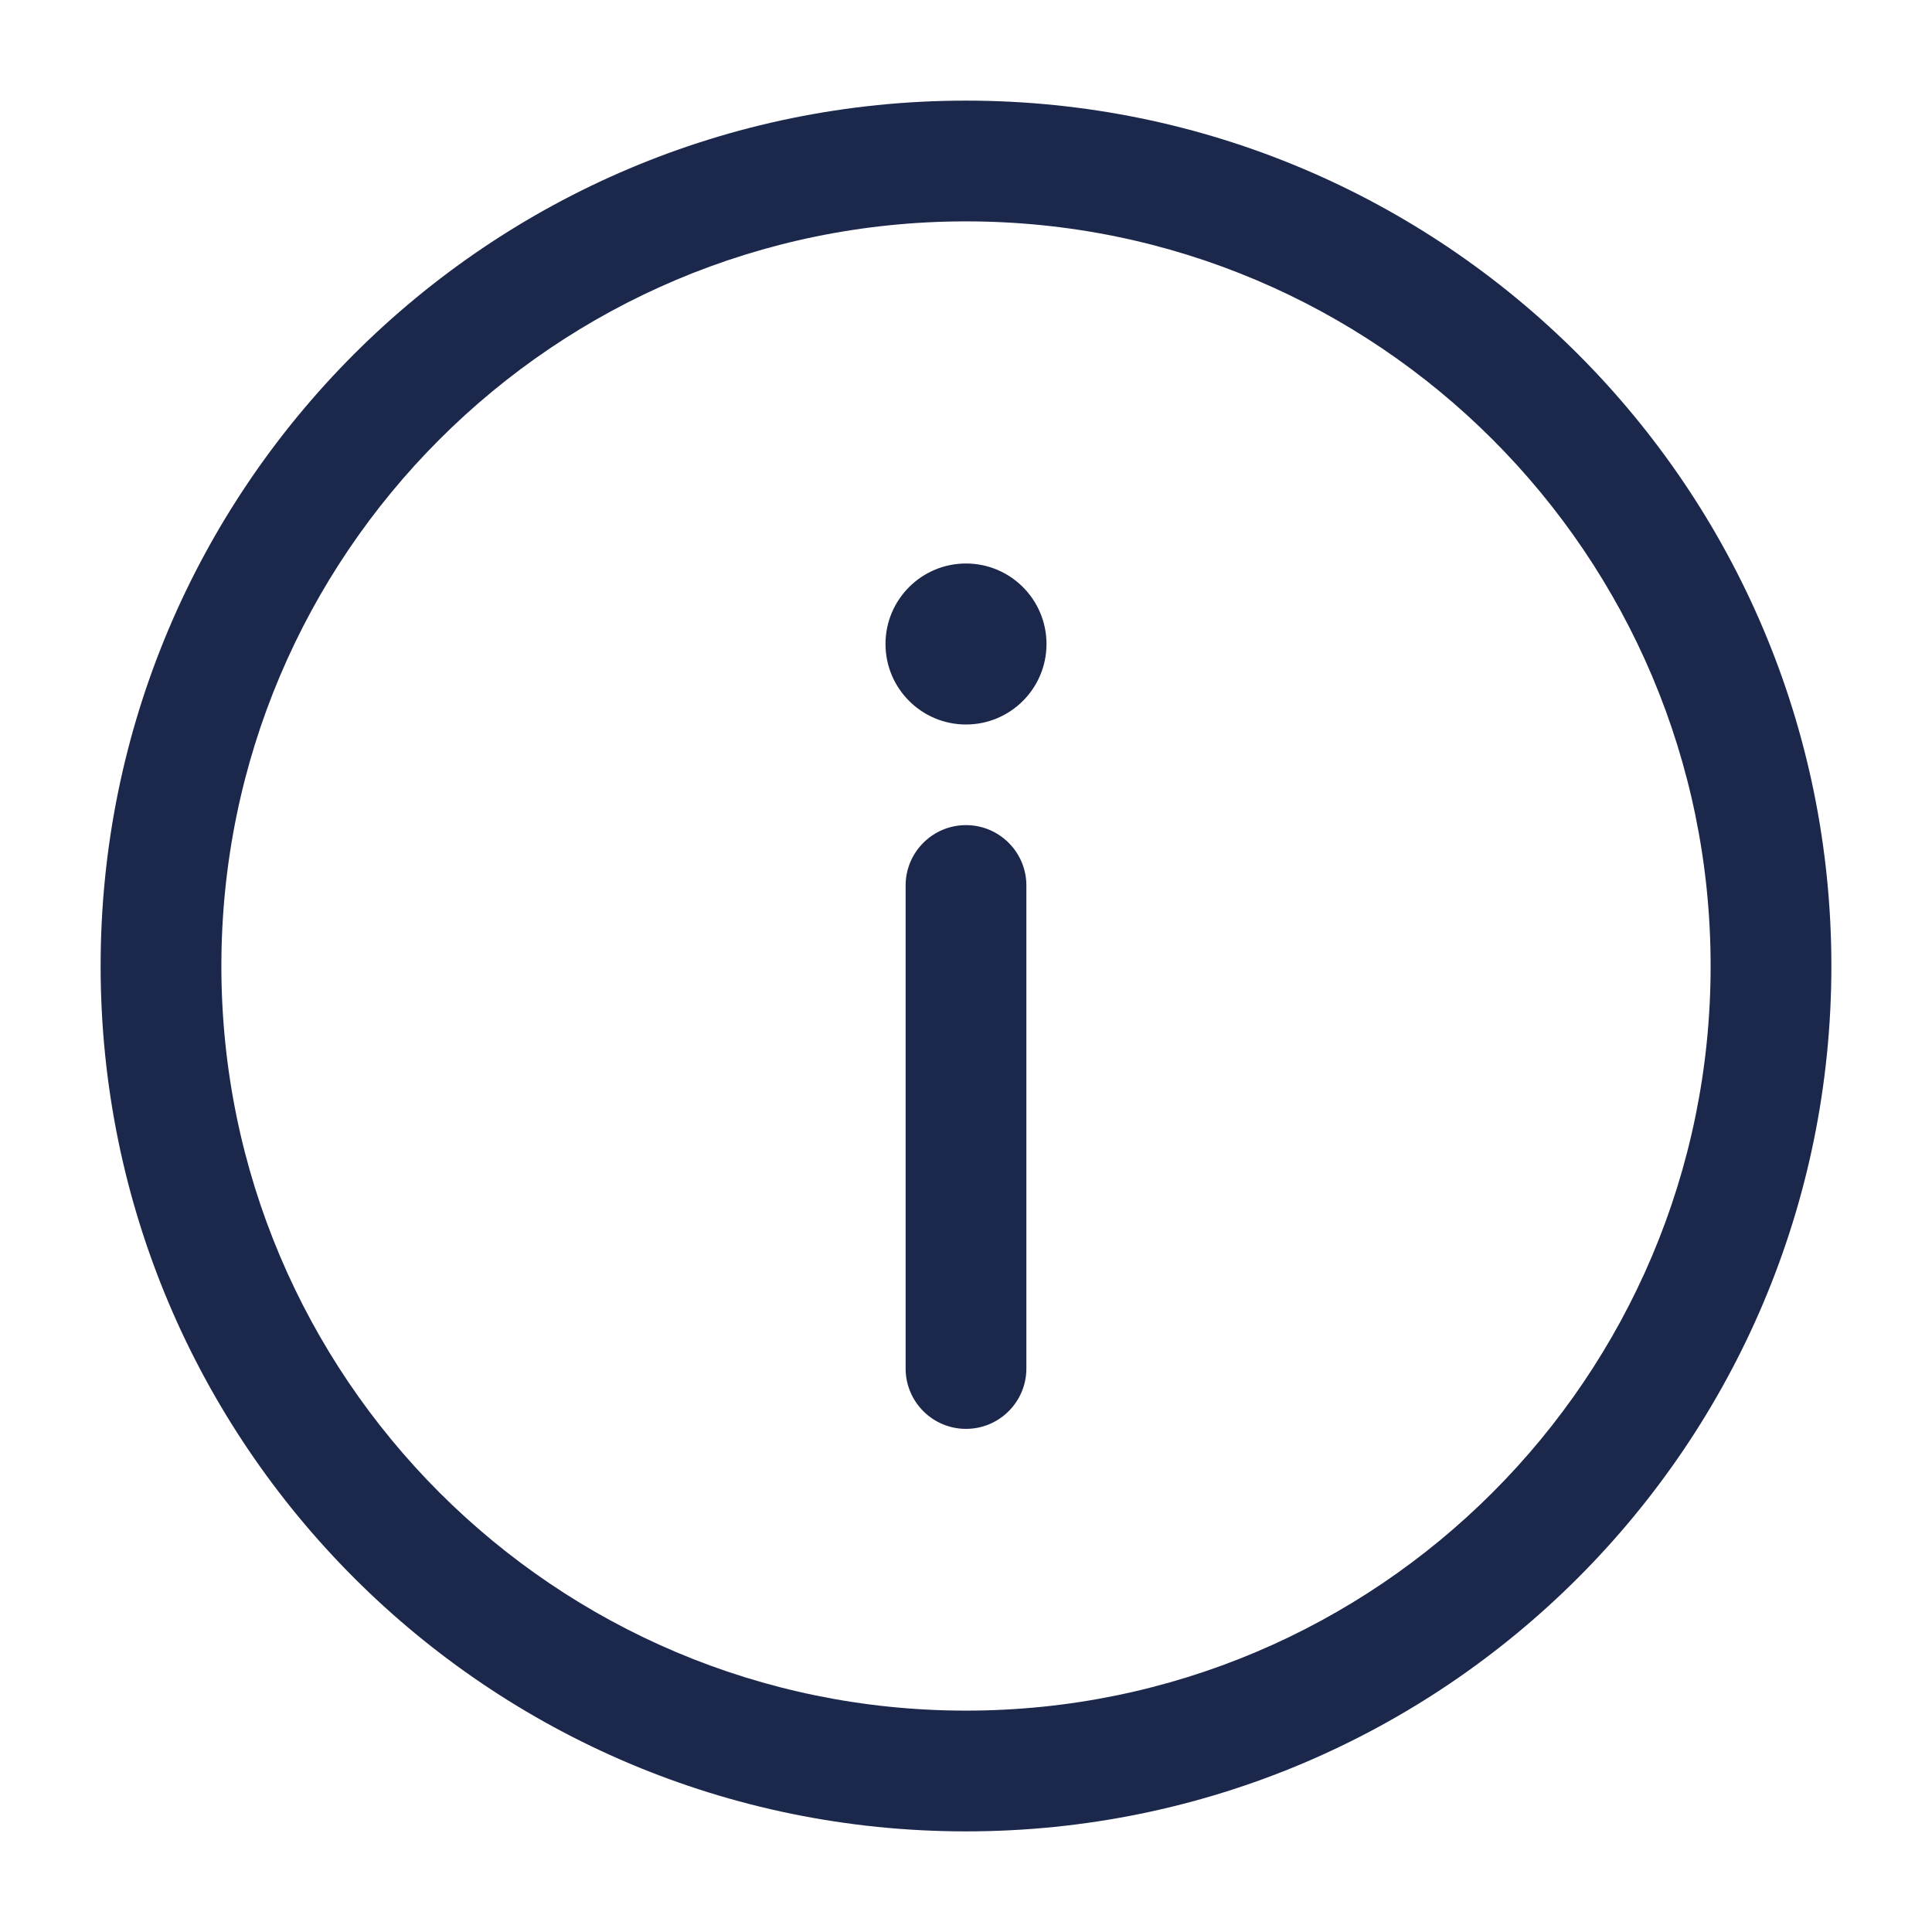
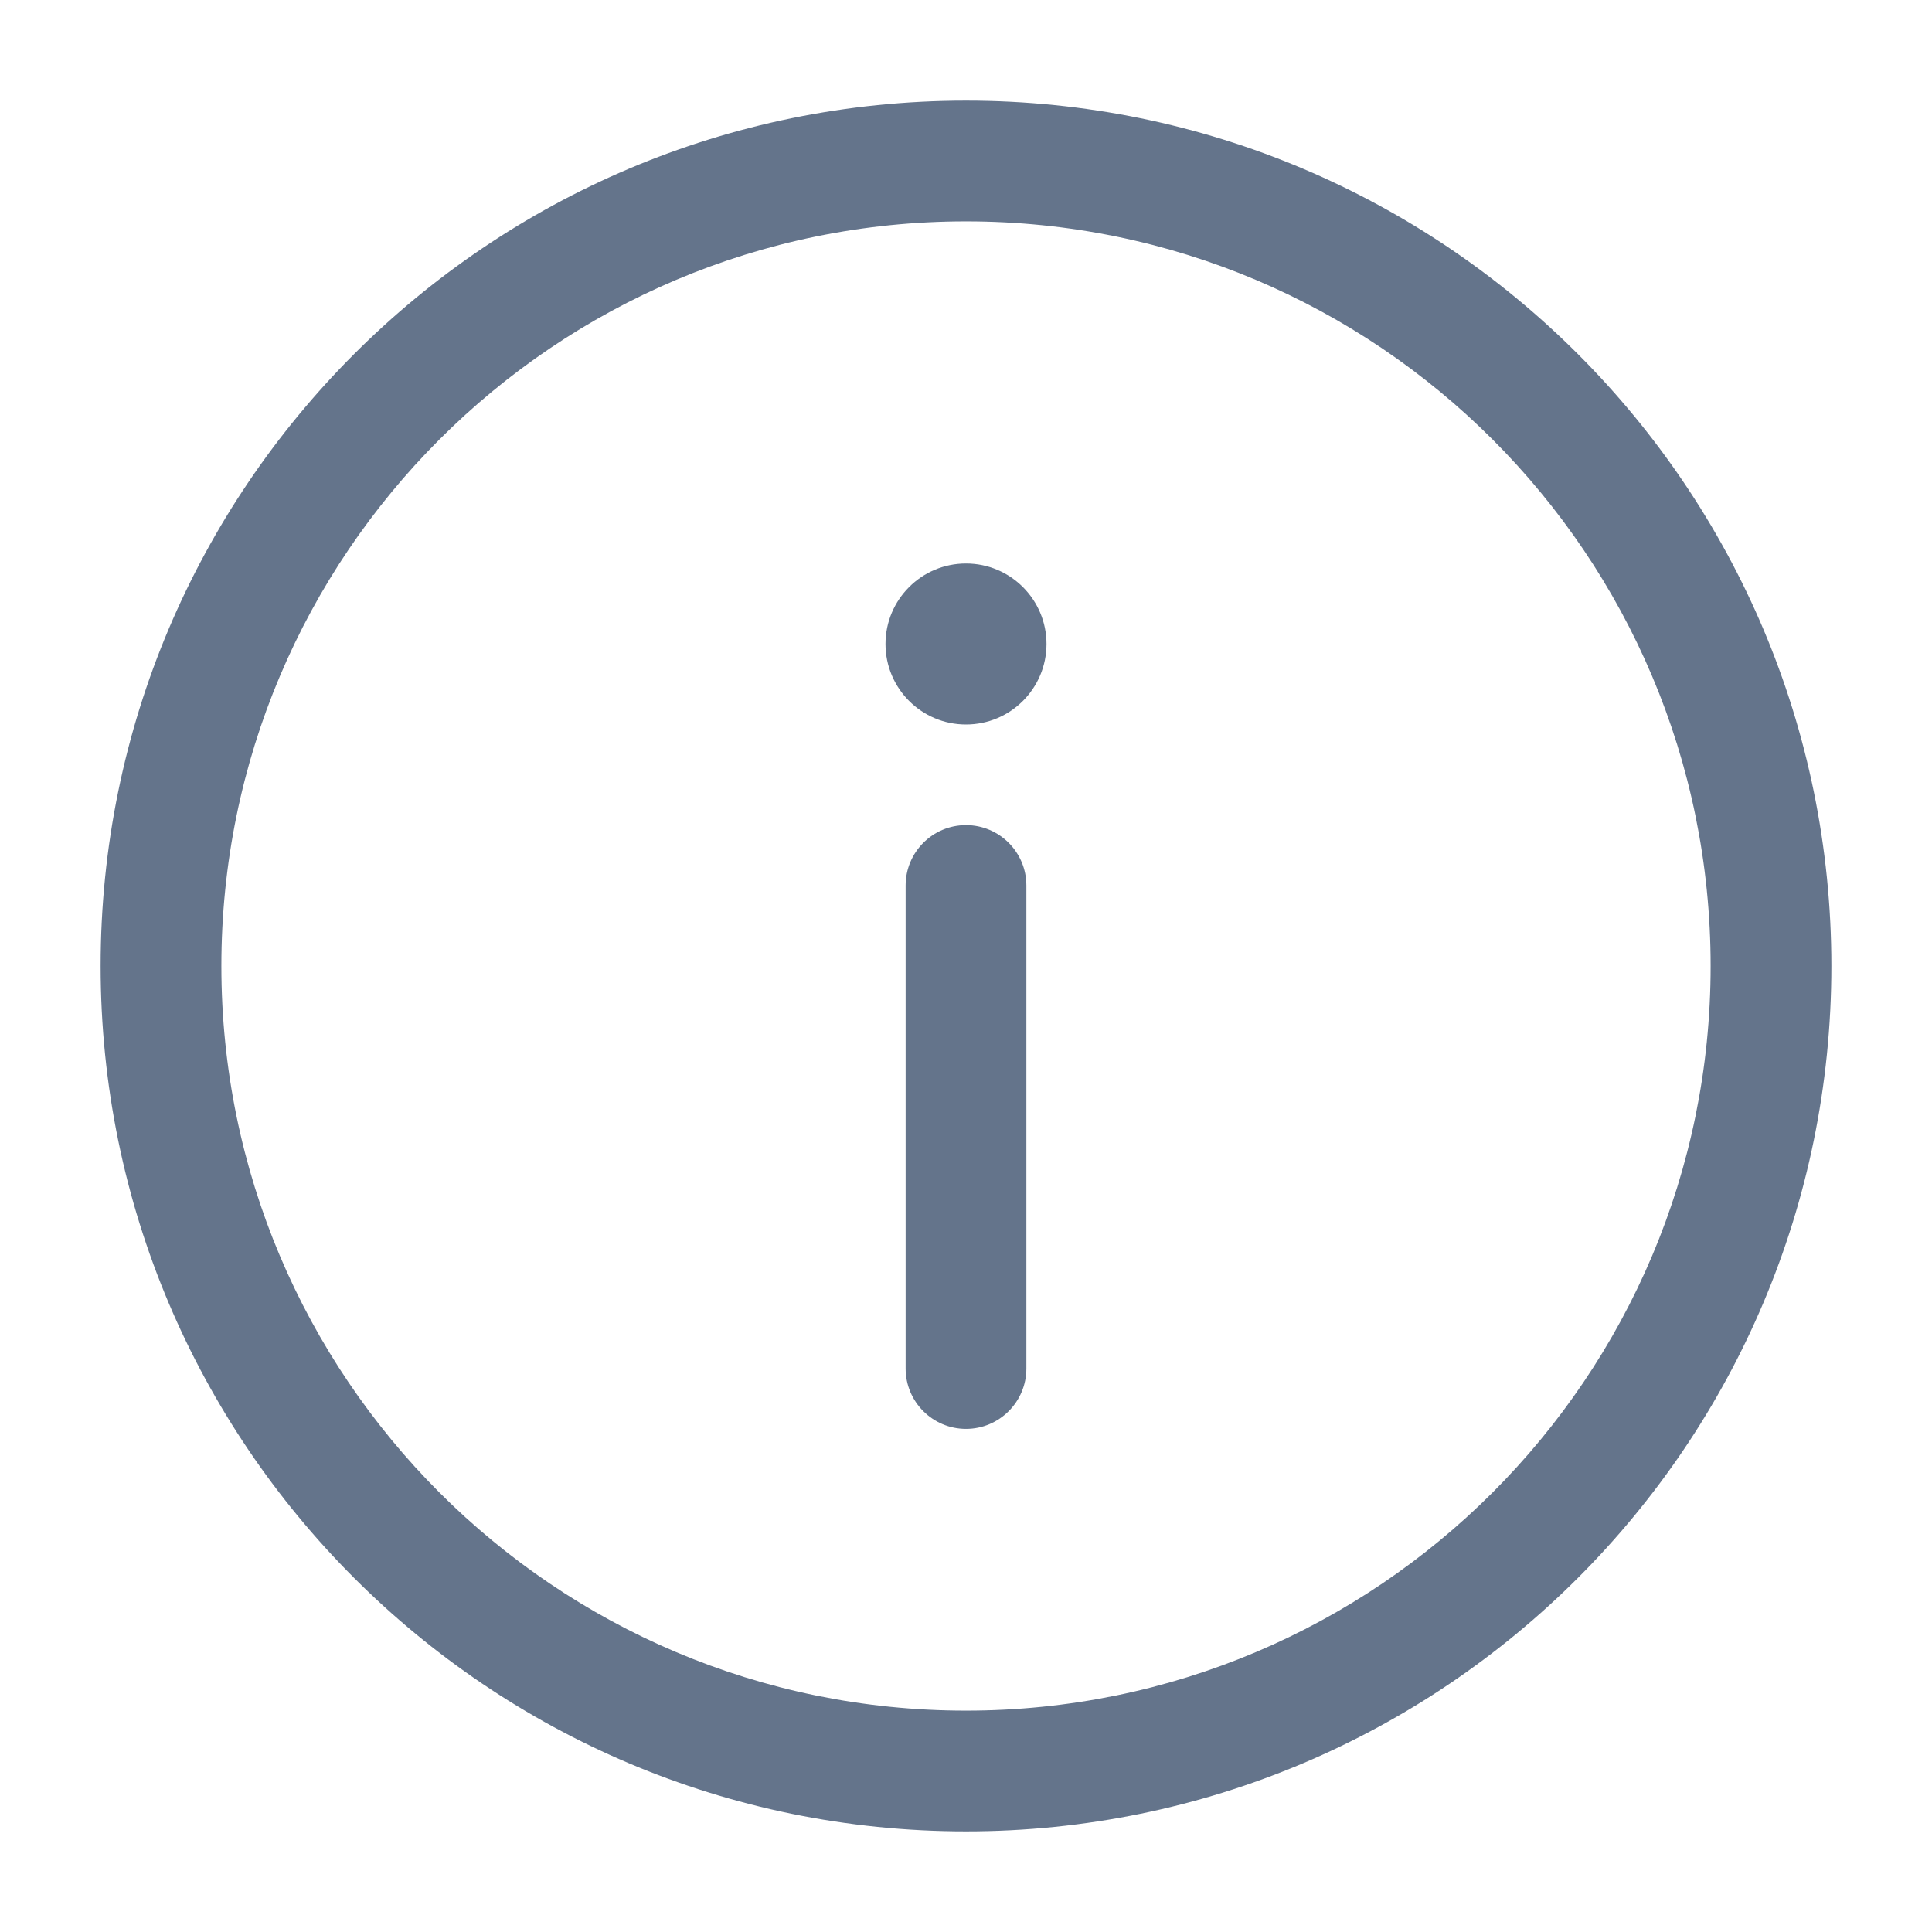
<svg xmlns="http://www.w3.org/2000/svg" width="800px" height="800px" viewBox="0 0 24 24" fill="none">
-   <path d="M12 17.75C12.414 17.75 12.75 17.414 12.75 17V11C12.75 10.586 12.414 10.25 12 10.25C11.586 10.25 11.25 10.586 11.25 11V17C11.25 17.414 11.586 17.75 12 17.75Z" fill="#1C274C" />
-   <path d="M12 7C12.552 7 13 7.448 13 8C13 8.552 12.552 9 12 9C11.448 9 11 8.552 11 8C11 7.448 11.448 7 12 7Z" fill="#1C274C" />
-   <path fill-rule="evenodd" clip-rule="evenodd" d="M1.25 12C1.25 6.063 6.063 1.25 12 1.25C17.937 1.25 22.75 6.063 22.75 12C22.75 17.937 17.937 22.75 12 22.75C6.063 22.75 1.25 17.937 1.25 12ZM12 2.75C6.891 2.75 2.75 6.891 2.75 12C2.75 17.109 6.891 21.25 12 21.25C17.109 21.25 21.25 17.109 21.25 12C21.25 6.891 17.109 2.75 12 2.75Z" fill="#1C274C" />
+   <path d="M12 17.75C12.414 17.75 12.75 17.414 12.75 17V11C12.75 10.586 12.414 10.25 12 10.25C11.586 10.25 11.25 10.586 11.25 11V17C11.25 17.414 11.586 17.75 12 17.75Z" fill="#64748b" />
+   <path d="M12 7C12.552 7 13 7.448 13 8C13 8.552 12.552 9 12 9C11.448 9 11 8.552 11 8C11 7.448 11.448 7 12 7Z" fill="#64748b" />
+   <path fill-rule="evenodd" clip-rule="evenodd" d="M1.25 12C1.25 6.063 6.063 1.25 12 1.25C17.937 1.25 22.75 6.063 22.75 12C22.75 17.937 17.937 22.75 12 22.75C6.063 22.75 1.25 17.937 1.25 12ZM12 2.75C6.891 2.75 2.75 6.891 2.75 12C2.75 17.109 6.891 21.25 12 21.25C17.109 21.25 21.25 17.109 21.25 12C21.25 6.891 17.109 2.75 12 2.75Z" fill="#64748b" />
</svg>
